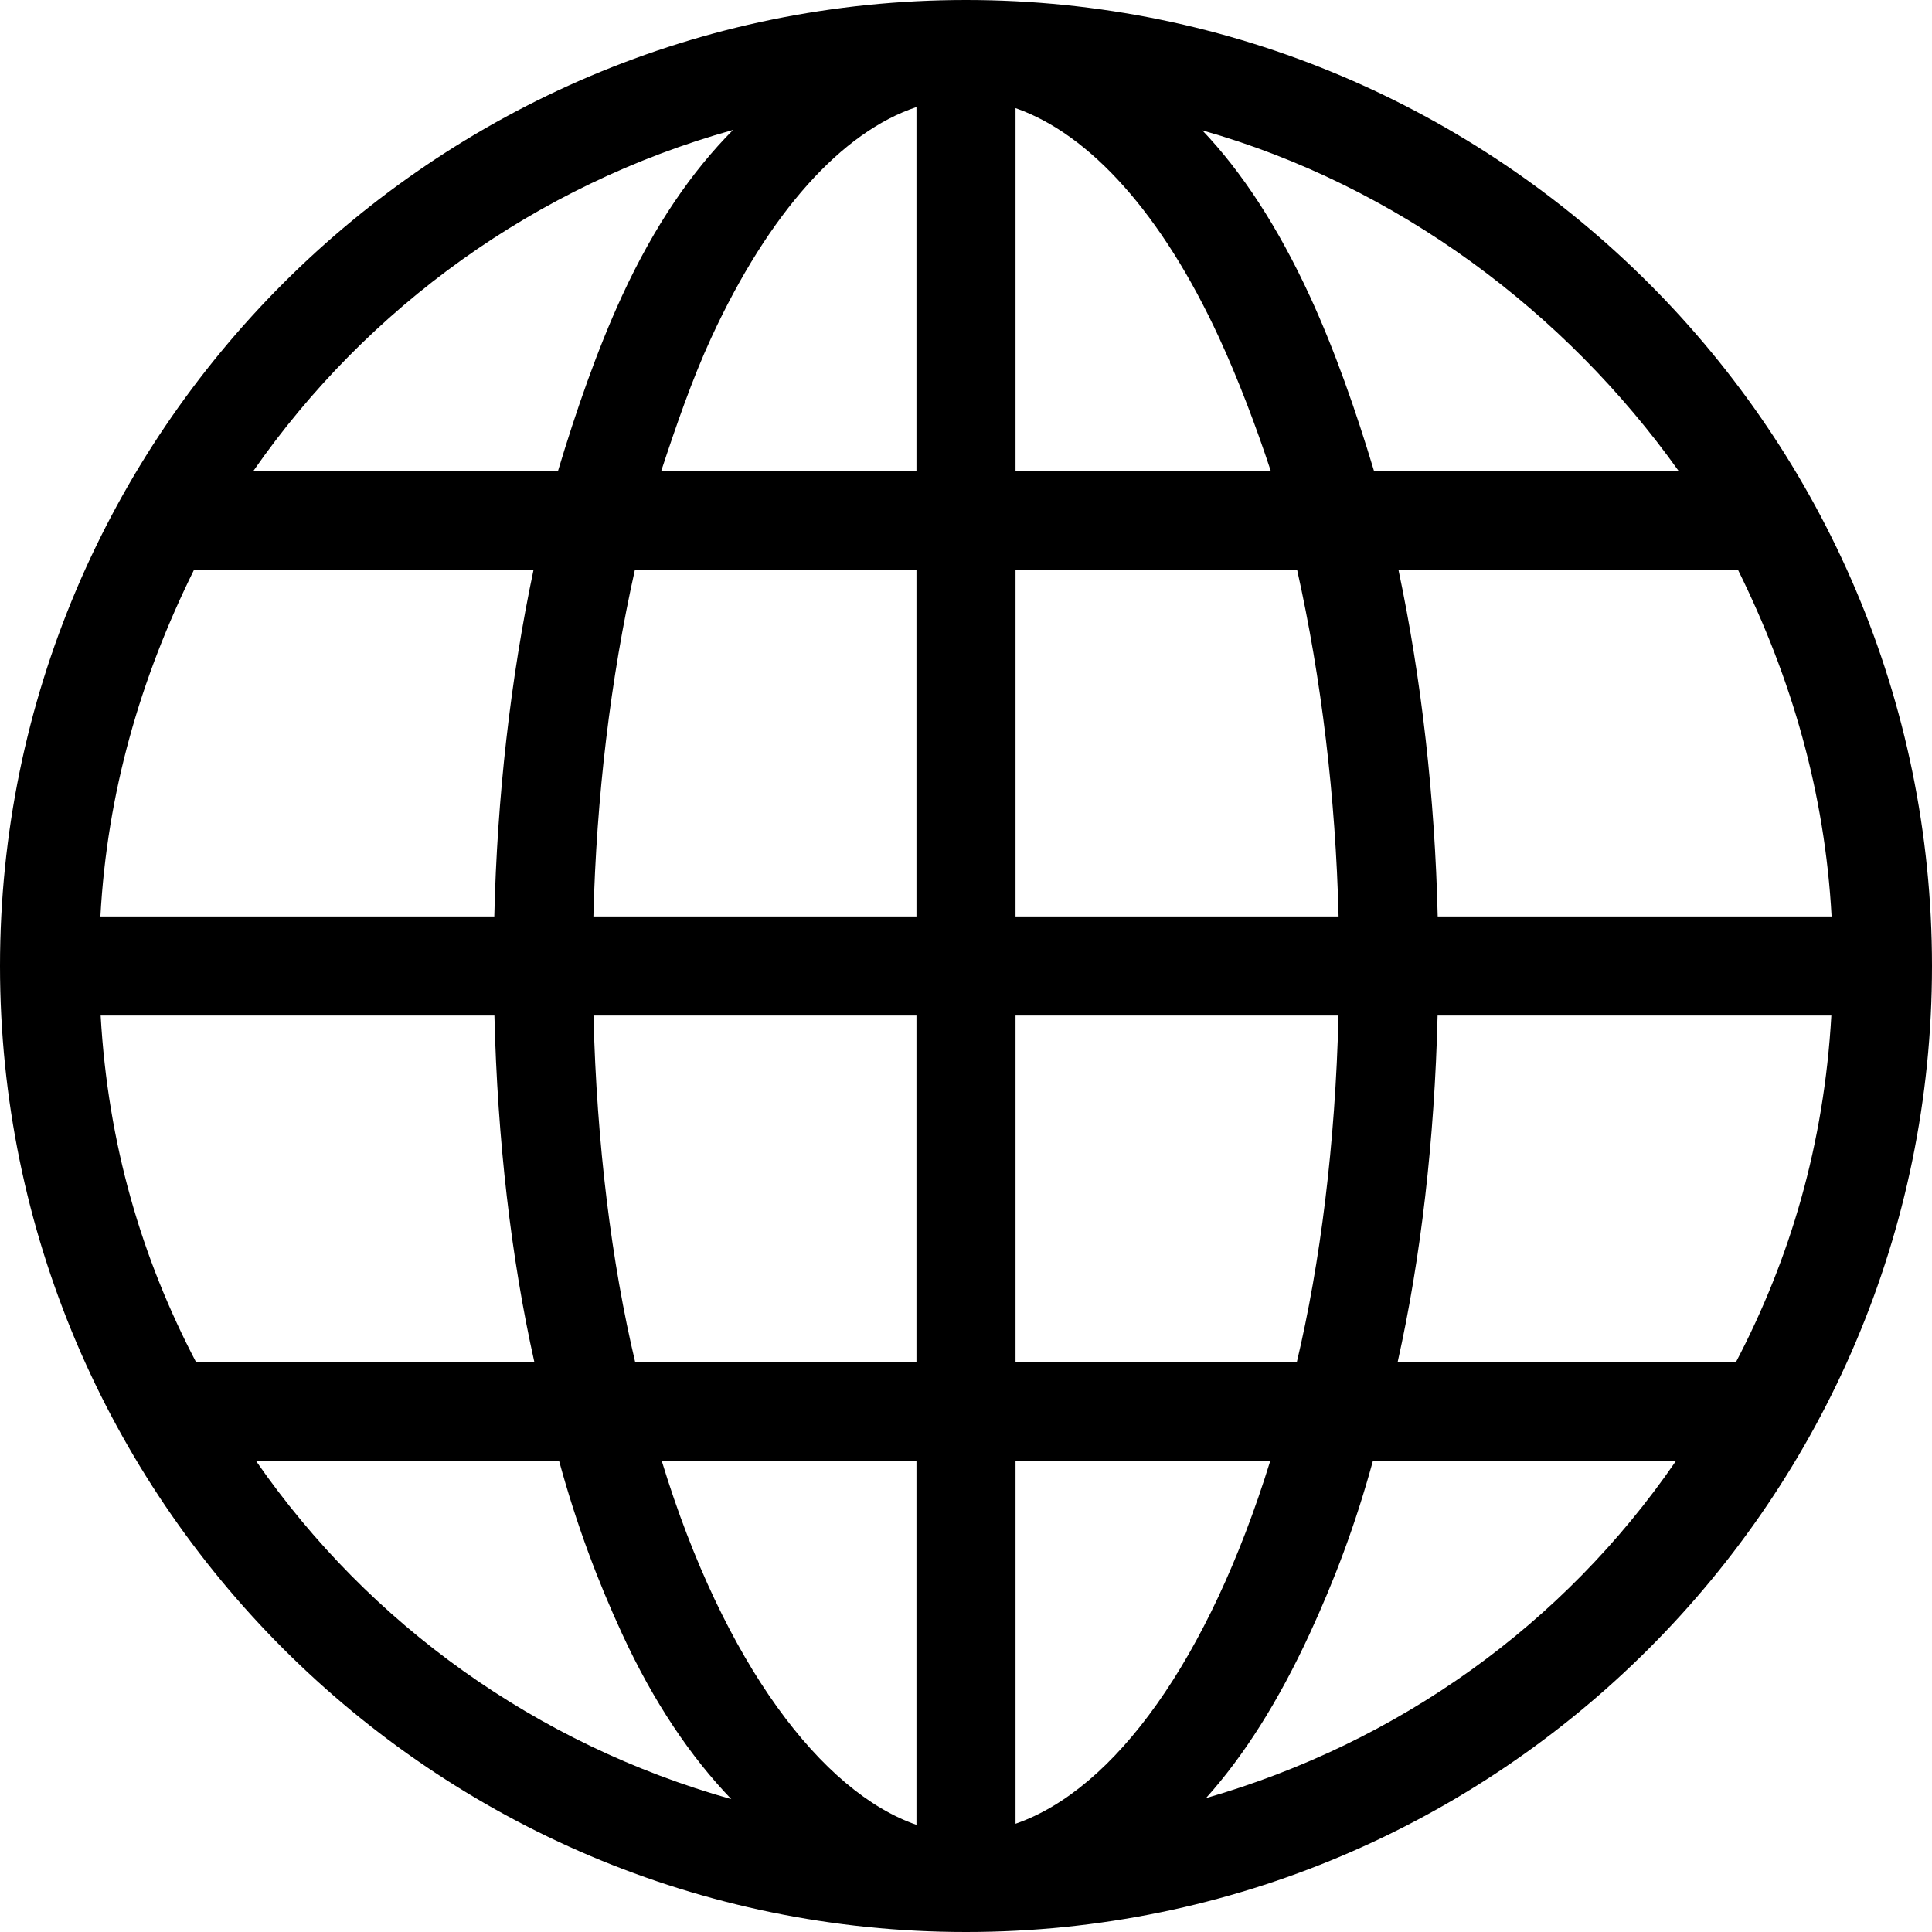
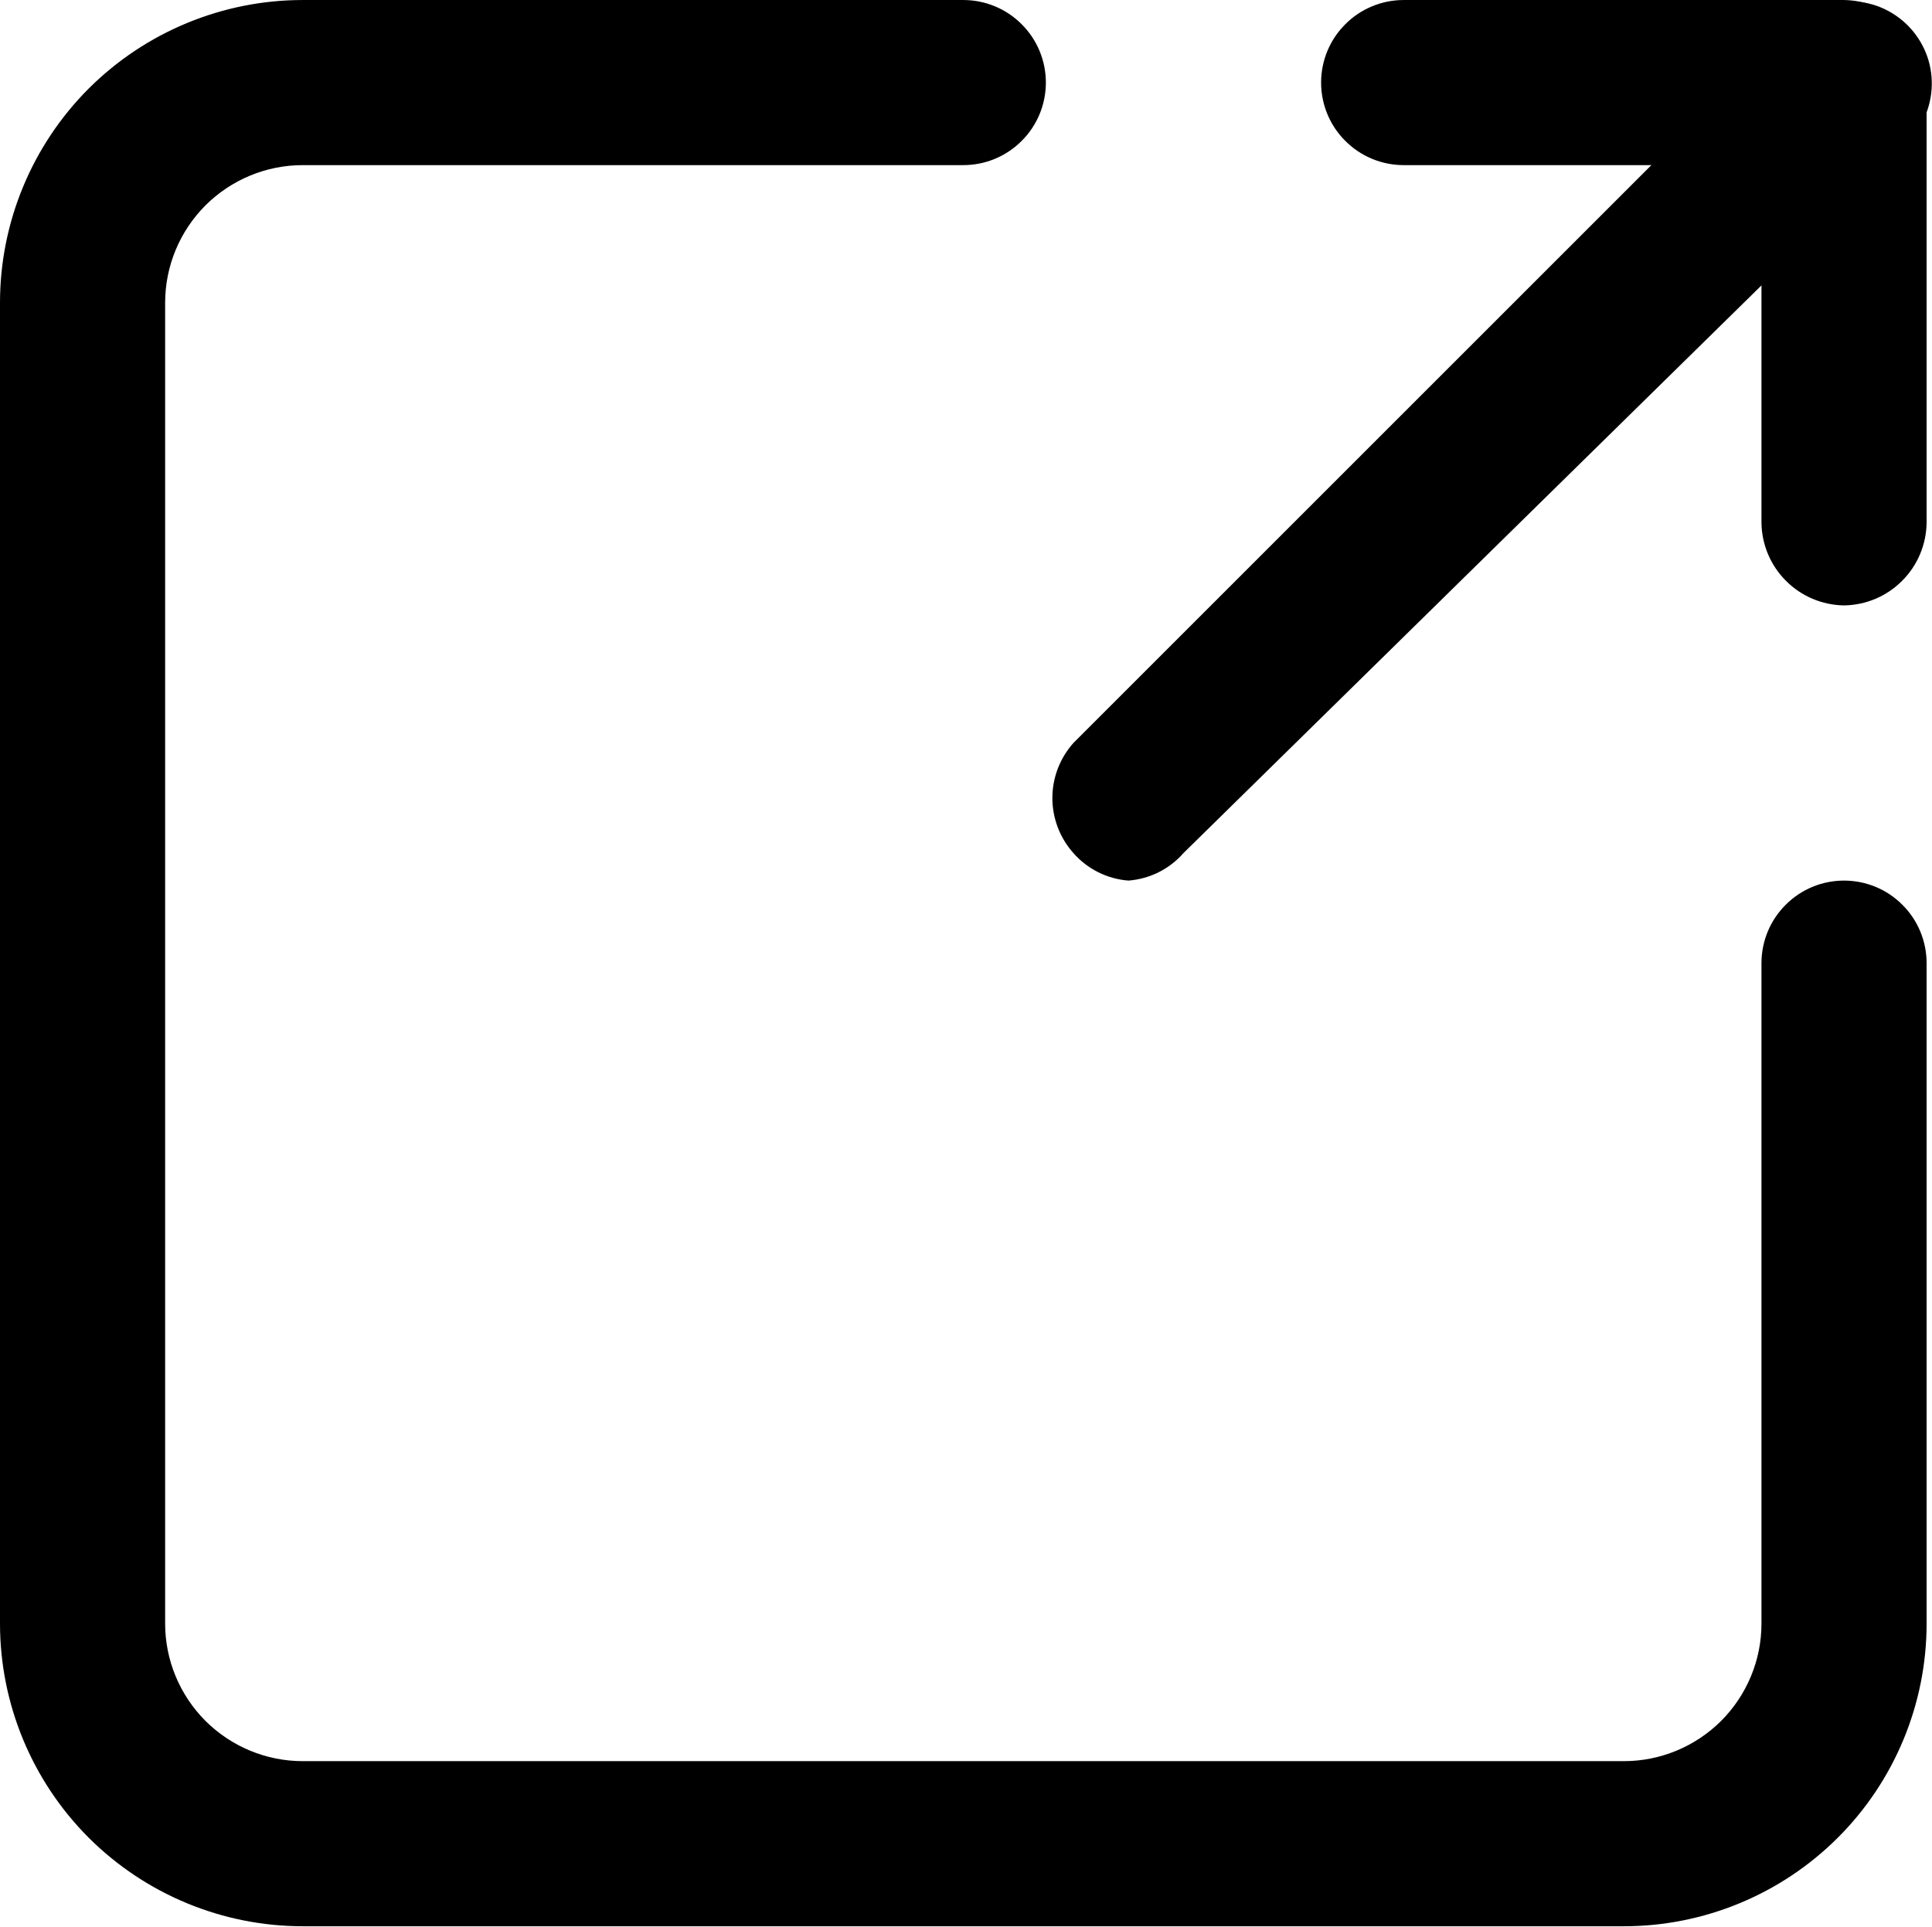
- <svg xmlns="http://www.w3.org/2000/svg" fill="#000000" height="800" width="800" version="1.1" id="Layer_1" viewBox="0 0 512 512" xml:space="preserve">
-   <defs id="defs2" />
-   <g id="g2">
-     <g id="g1">
-       <path d="M 256,0 C 114.842,0 0,114.842 0,256 0,397.158 114.842,512 256,512 397.158,512 512,397.158 512,256 512,114.842 397.158,0 256,0 Z m -61.73,34.43 c -10.879,10.942 -20.817,25.328 -29.403,43.945 -6.558,14.217 -12.228,30.589 -16.964,46.343 H 67.21 C 97.373,81.395 142.101,49 194.27,34.43 Z M 51.43,150.974 h 89.971 c -6.111,28.882 -9.67,60.39 -10.408,91.897 H 26.607 C 28.398,210.051 37.15,179.856 51.43,150.974 Z M 26.673,269.128 h 104.35 c 0.8,32.82 4.418,64.328 10.6,91.897 H 51.98 C 37.534,333.456 28.614,303.262 26.673,269.128 Z m 41.26,118.154 h 80.266 c 4.676,17.067 10.245,31.772 16.666,45.693 8.413,18.238 18.206,32.647 28.936,43.817 -51.55,-14.516 -95.806,-46.187 -125.868,-89.51 z m 174.939,96.319 c -24.944,-8.623 -51.007,-42.493 -67.465,-96.319 h 67.465 z m 0,-122.575 H 168.34 c -6.236,-26.256 -10.214,-57.764 -11.062,-91.897 h 85.593 v 91.897 z m 0,-118.154 h -85.613 c 0.776,-31.508 4.54,-63.015 11.001,-91.897 h 74.612 z m 0,-118.154 H 175.26 c 3.898,-11.815 8.174,-24.25 13.232,-35.216 15.353,-33.288 34.687,-54.59 54.38,-61.13 z M 485.393,242.872 H 381.007 c -0.738,-31.508 -4.296,-63.015 -10.408,-91.897 h 89.971 c 14.28,28.881 23.032,59.076 24.823,91.897 z M 444.79,124.718 H 364.097 C 359.36,108.964 353.692,92.722 347.134,78.505 338.61,60.024 329.043,45.456 318.624,34.543 370.411,49.232 414.799,82.708 444.79,124.718 Z M 269.128,28.652 c 19.692,6.875 38.816,28.047 53.946,60.849 5.058,10.966 9.767,23.401 13.665,35.216 H 269.127 V 28.652 Z m 0,122.322 h 74.612 c 6.46,28.882 10.226,60.39 11.001,91.897 h -85.613 z m 0,118.154 h 85.593 c -0.848,34.133 -4.826,65.641 -11.062,91.897 h -74.531 z m 0,214.188 v -96.034 h 67.465 c -16.274,52.513 -41.208,86.939 -67.465,96.034 z m 50.46,-6.791 c 10.013,-11.117 19.234,-25.659 27.546,-43.68 6.421,-13.921 11.99,-28.496 16.666,-45.563 h 80.266 c -29.791,43.323 -73.521,74.545 -124.478,89.243 z M 460.02,361.026 h -89.642 c 6.181,-27.569 9.8,-59.077 10.6,-91.897 h 104.35 c -1.942,34.133 -10.862,64.327 -25.308,91.897 z" id="path1" />
-     </g>
-   </g>
+ <svg xmlns="http://www.w3.org/2000/svg" width="584.957" height="583.333" viewBox="0 0 17.549 17.5" fill="none" version="1.1" id="svg3">
+   <defs id="defs3" />
+   <path d="m 14.75,17.5 h -12 C 2.021,17.5 1.321,17.21 0.805,16.695 0.29,16.179 0,15.479 0,14.75 v -12 C 0,2.021 0.29,1.321 0.805,0.805 1.321,0.29 2.021,0 2.75,0 h 6 C 8.949,0 9.14,0.079 9.28,0.22 9.421,0.36 9.5,0.551 9.5,0.75 9.5,0.949 9.421,1.14 9.28,1.28 9.14,1.421 8.949,1.5 8.75,1.5 h -6 C 2.418,1.5 2.101,1.632 1.866,1.866 1.632,2.101 1.5,2.418 1.5,2.75 v 12 c 0,0.332 0.132,0.649 0.366,0.884 C 2.101,15.868 2.418,16 2.75,16 h 12 c 0.332,0 0.649,-0.132 0.884,-0.366 C 15.868,15.399 16,15.082 16,14.75 v -6 C 16,8.551 16.079,8.36 16.22,8.22 16.36,8.079 16.551,8 16.75,8 16.949,8 17.14,8.079 17.28,8.22 17.421,8.36 17.5,8.551 17.5,8.75 v 6 c 0,0.729 -0.29,1.429 -0.805,1.944 C 16.179,17.21 15.479,17.5 14.75,17.5 Z" fill="#000000" id="path1" />
+   <path d="M 16.75,5.5 C 16.552,5.497 16.363,5.418 16.223,5.277 16.082,5.137 16.003,4.948 16,4.75 V 1.5 H 12.75 C 12.551,1.5 12.36,1.421 12.22,1.28 12.079,1.14 12,0.949 12,0.75 12,0.551 12.079,0.36 12.22,0.22 12.36,0.079 12.551,0 12.75,0 h 4 c 0.198,0.003 0.387,0.082 0.527,0.223 0.14,0.14 0.22,0.329 0.223,0.527 v 4 C 17.497,4.948 17.418,5.137 17.277,5.277 17.137,5.418 16.948,5.497 16.75,5.5 Z" fill="#000000" id="path2" />
+   <path d="M 10.25,8 C 10.057,7.985 9.878,7.896 9.75,7.75 9.627,7.612 9.559,7.434 9.559,7.25 9.559,7.066 9.627,6.888 9.75,6.75 l 6.5,-6.5 c 0.069,-0.074 0.151,-0.133 0.243,-0.174 0.092,-0.041 0.191,-0.063 0.292,-0.065 0.101,-0.002 0.201,0.017 0.294,0.054 0.093,0.038 0.178,0.094 0.249,0.165 0.071,0.071 0.127,0.156 0.165,0.249 0.038,0.093 0.056,0.193 0.054,0.294 -0.002,0.101 -0.024,0.2 -0.065,0.292 -0.041,0.092 -0.1,0.175 -0.174,0.243 L 10.75,7.75 C 10.622,7.896 10.443,7.985 10.25,8 Z" fill="#000000" id="path3" />
</svg>
